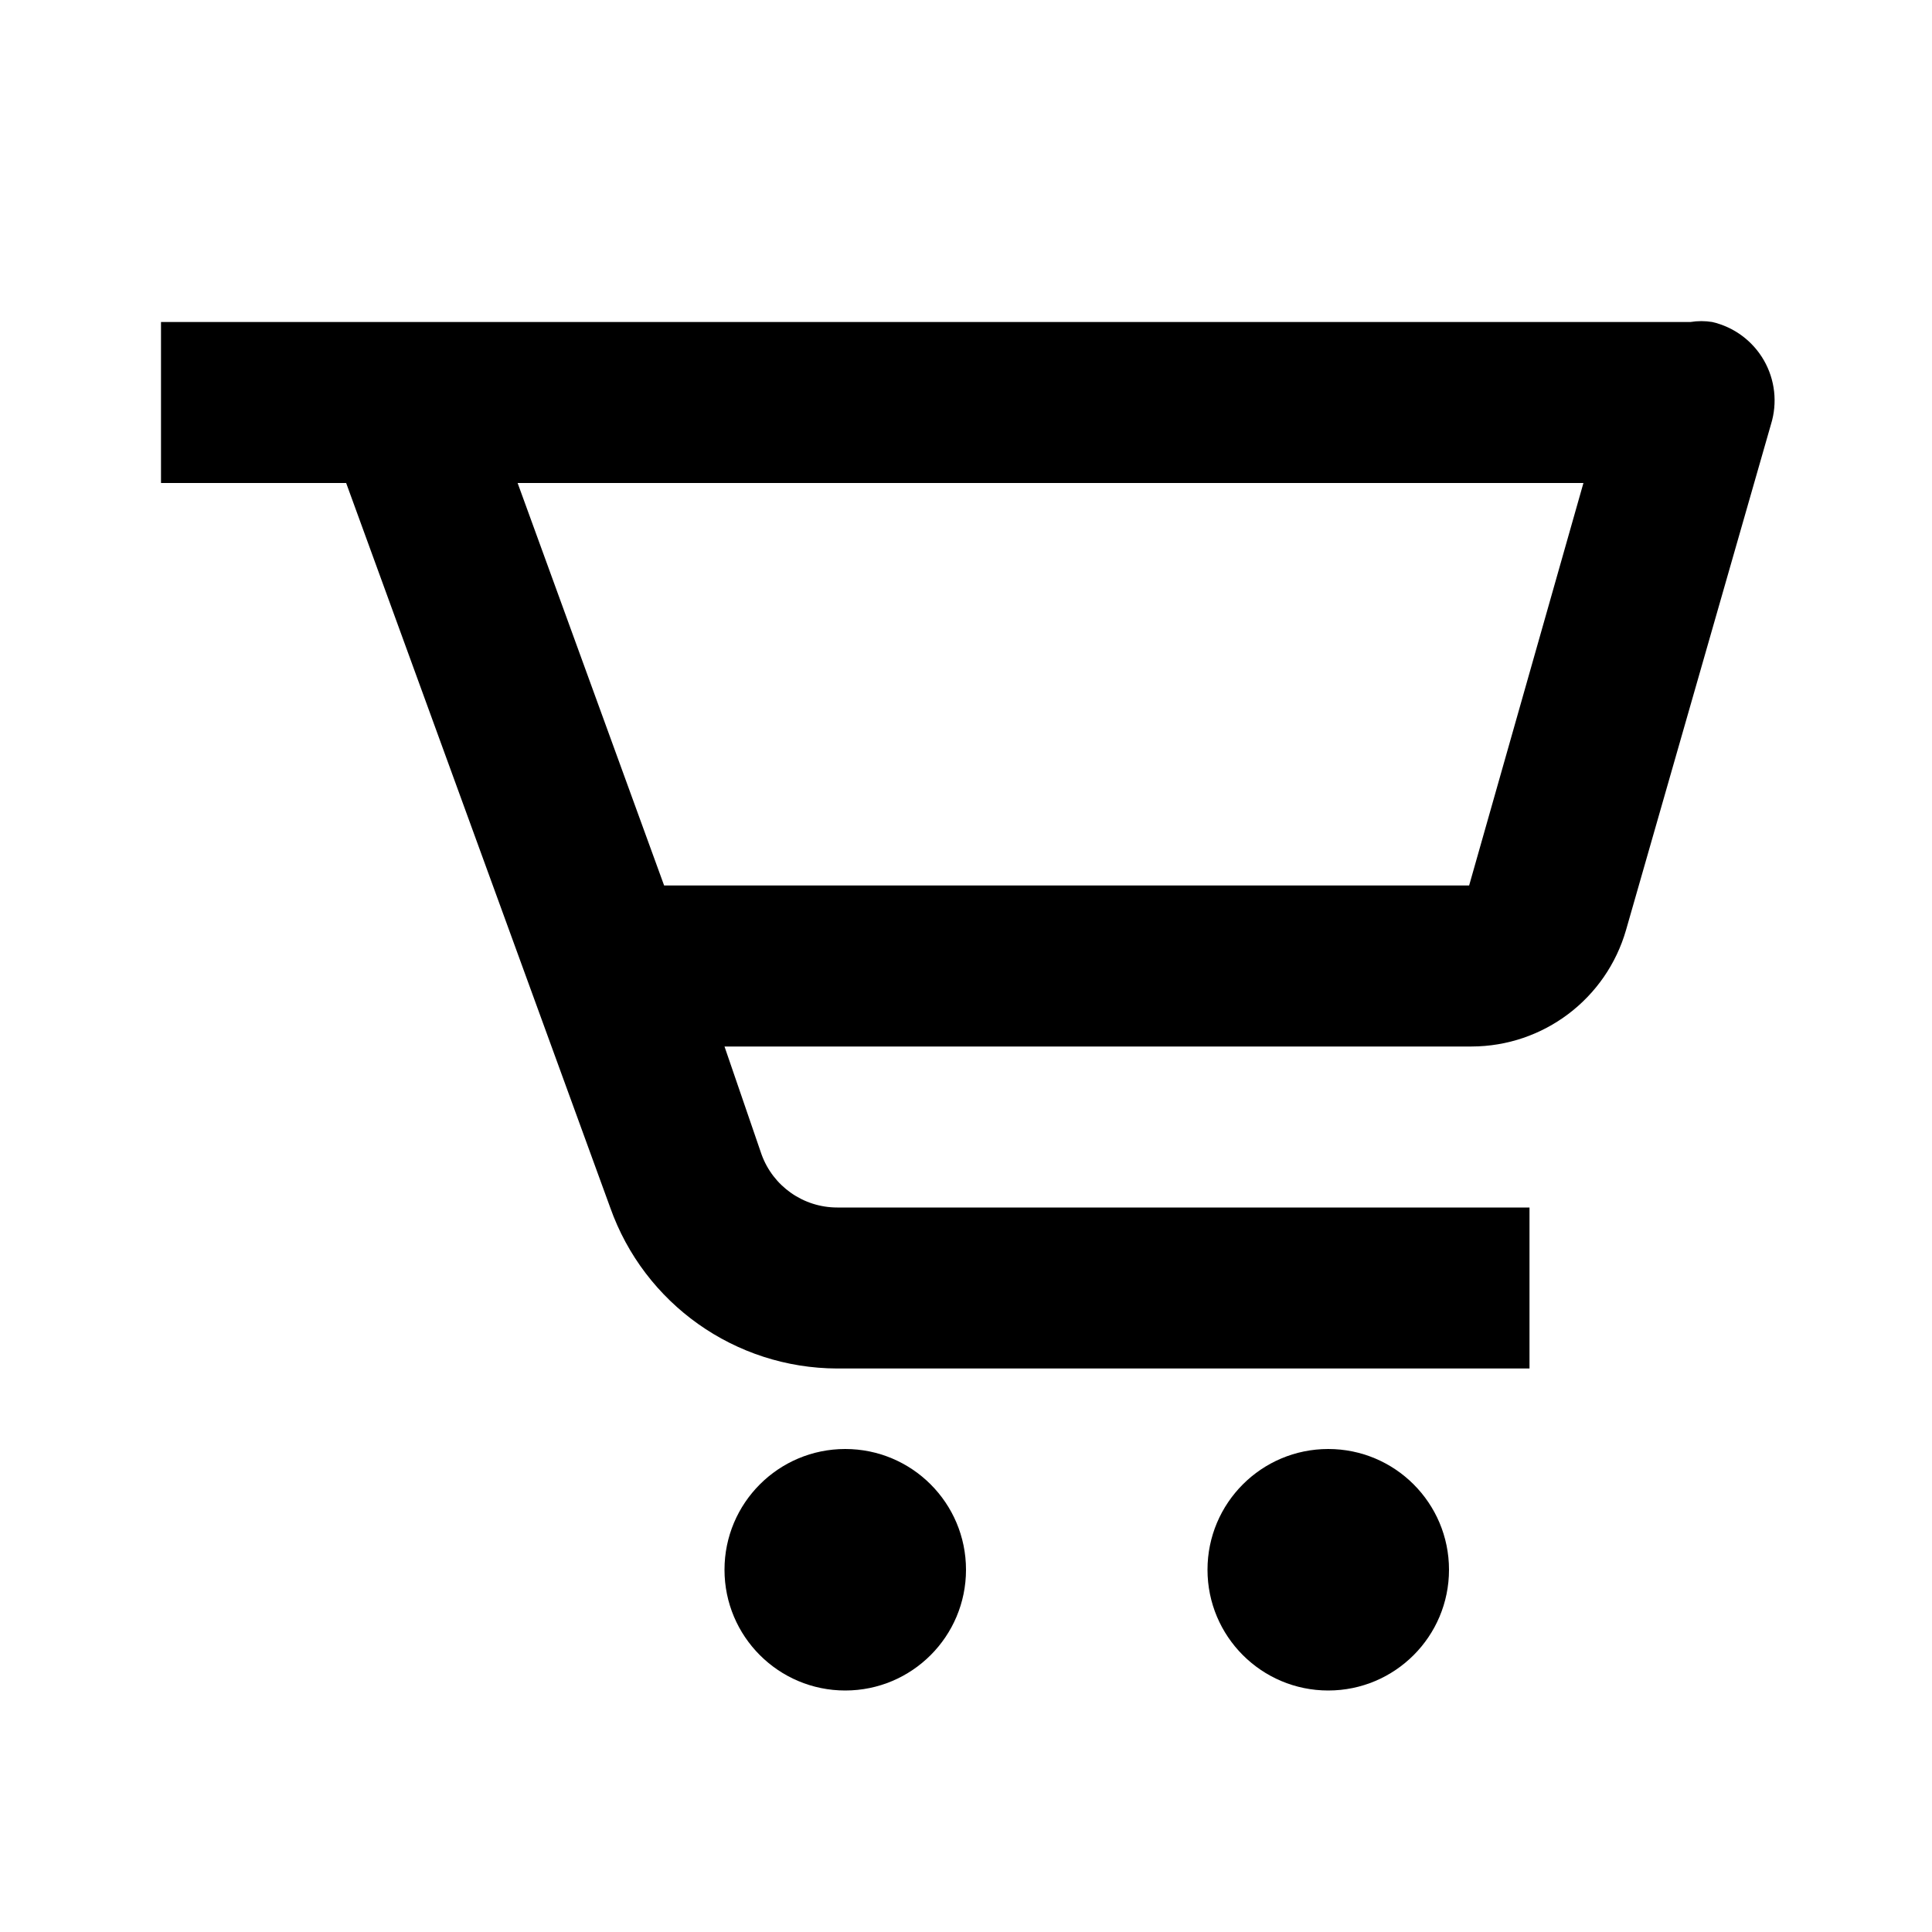
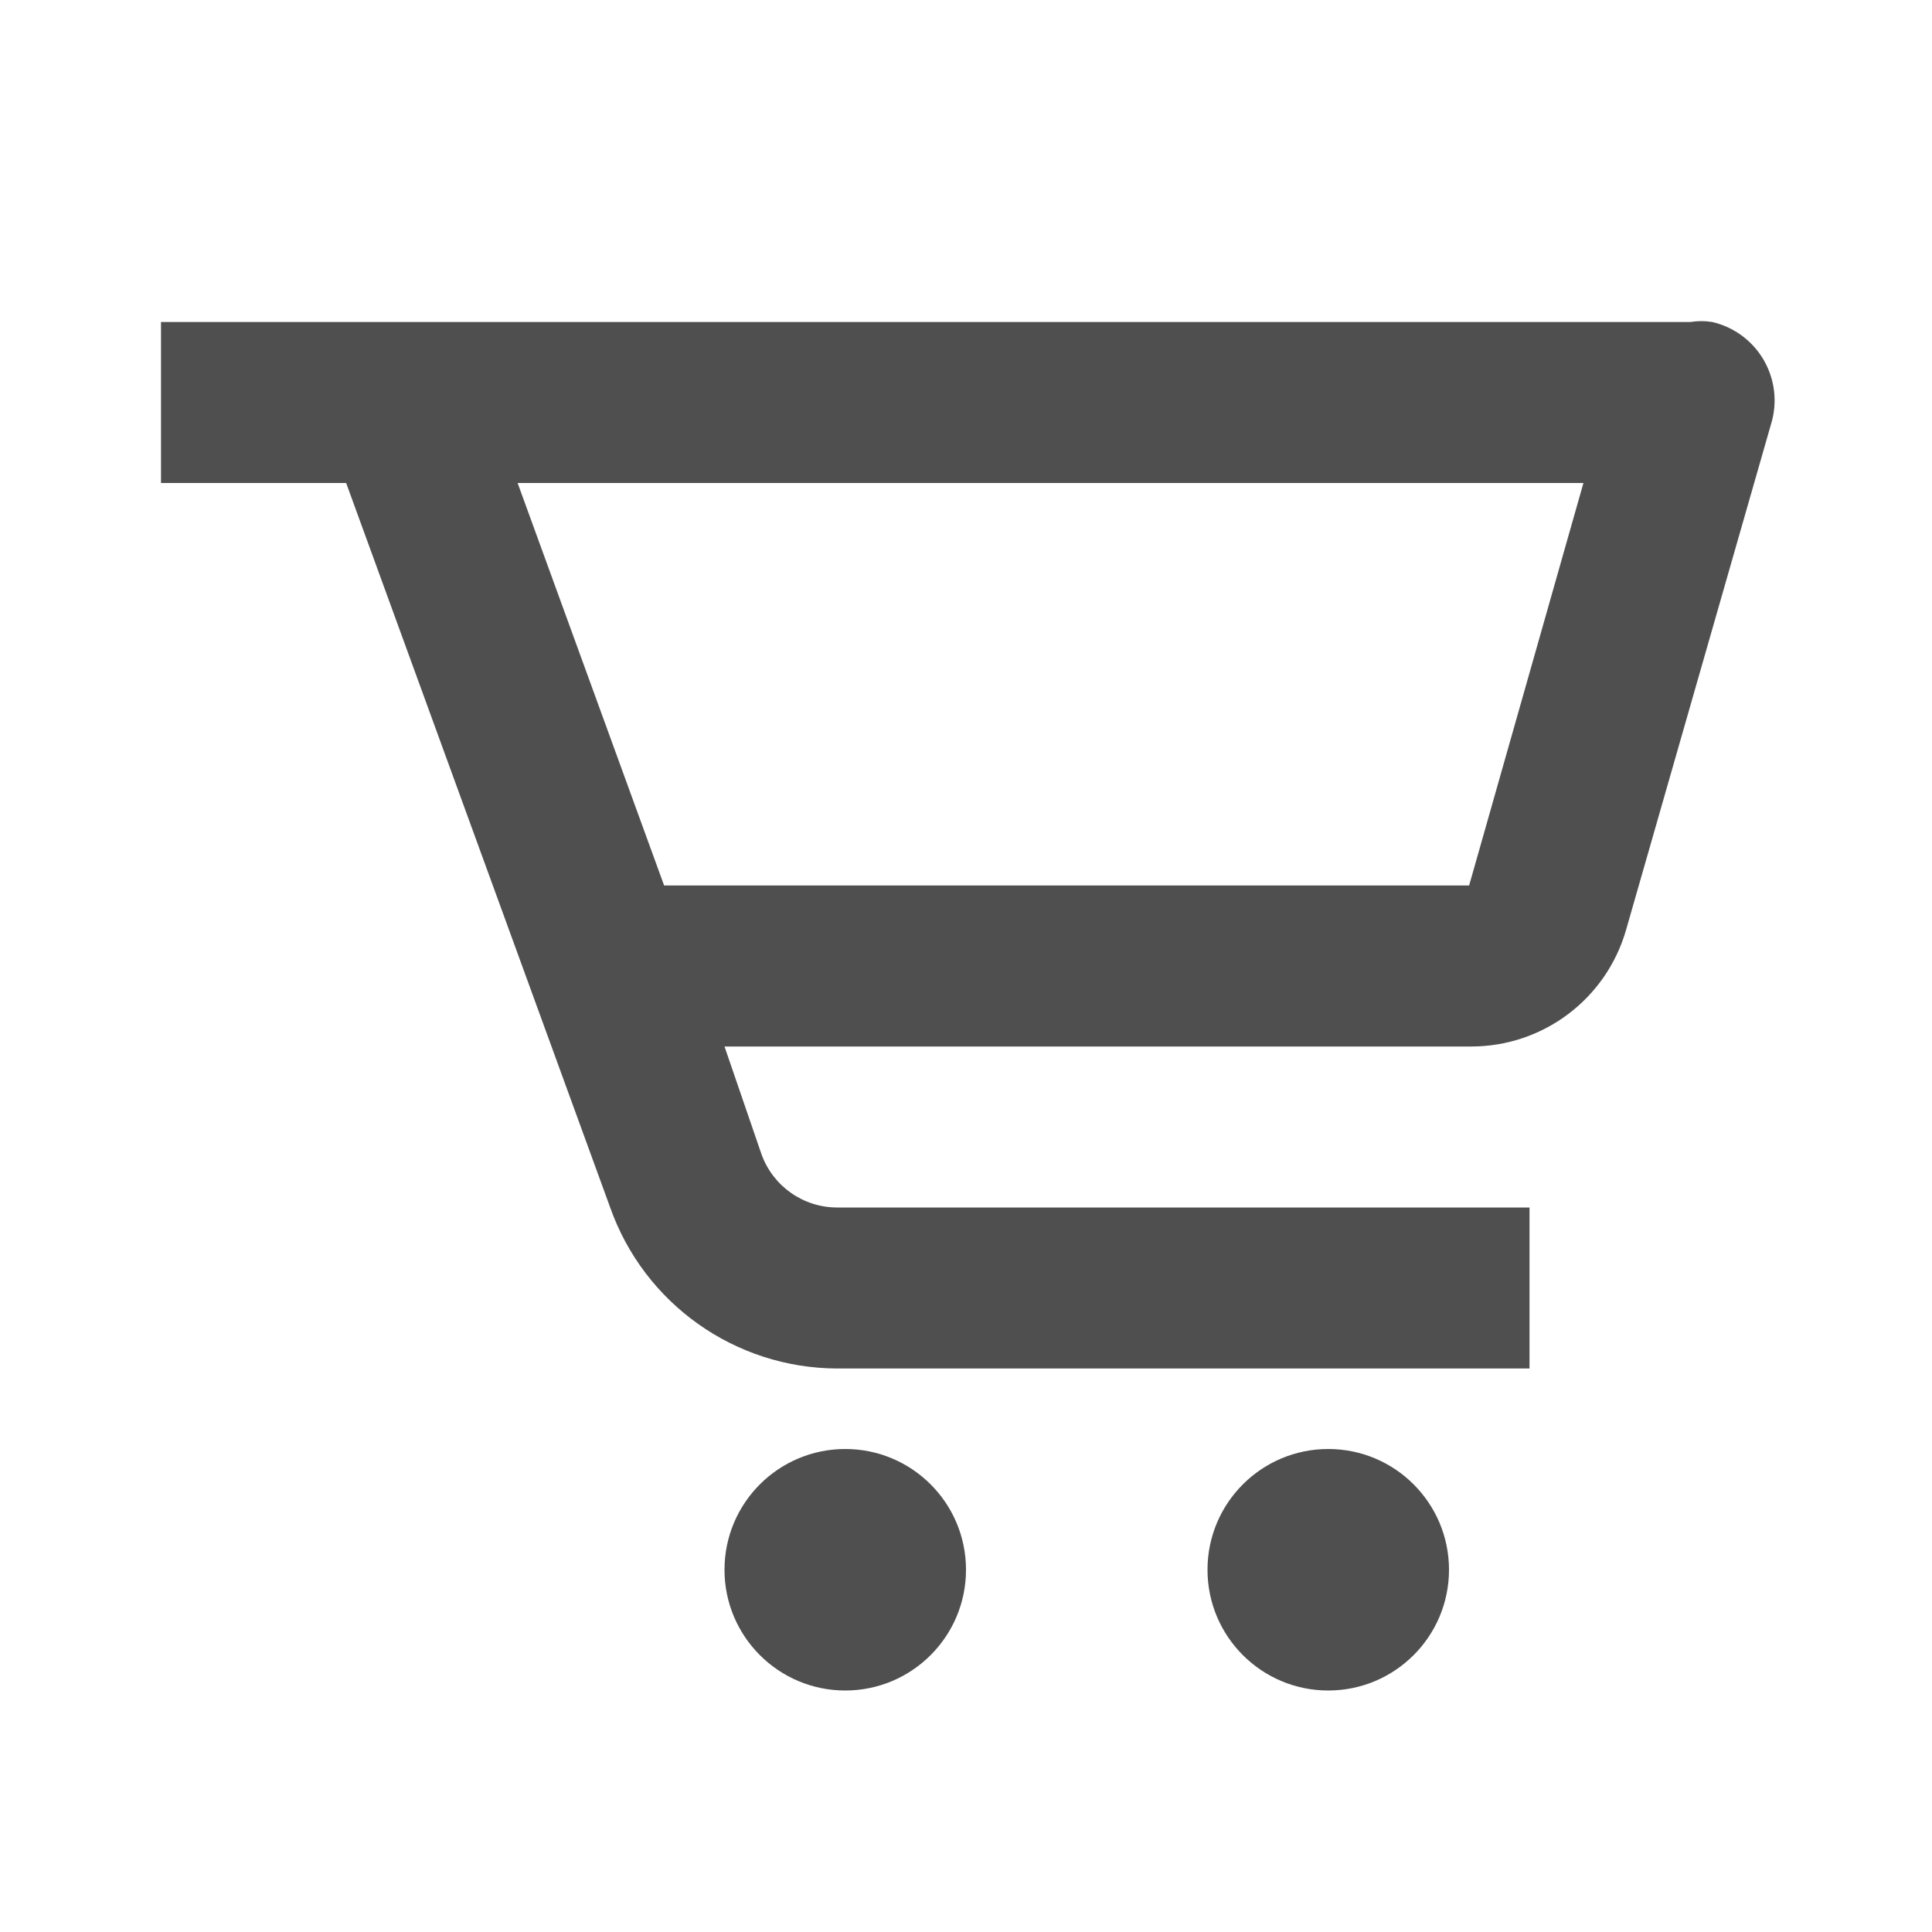
- <svg xmlns="http://www.w3.org/2000/svg" width="24" height="24" viewBox="0 0 24 24">
-   <path d="M21 4H2v2h2.3l3.28 9a3 3 0 0 0 2.82 2H19v-2h-8.6a1 1 0 0 1-.94-.66L9 13h9.28a2 2 0 0 0 1.92-1.45L22 5.27A1 1 0 0 0 21.27 4 .84.84 0 0 0 21 4zm-2.75 7h-10L6.43 6h13.24z" />
-   <circle cx="10.5" cy="19.5" r="1.5" />
-   <circle cx="16.5" cy="19.5" r="1.5" />
+ <svg xmlns="http://www.w3.org/2000/svg" width="24" height="24" viewBox="0 0 24 24" fill="#4F4F4F">
+   <path d="M21 4H2v2h2.3l3.28 9a3 3 0 0 0 2.82 2H19v-2h-8.6a1 1 0 0 1-.94-.66L9 13h9.28a2 2 0 0 0 1.92-1.45L22 5.27A1 1 0 0 0 21.27 4 .84.84 0 0 0 21 4zm-2.75 7h-10L6.43 6h13.24z" fill="#4F4F4F" />
+   <circle cx="10.5" cy="19.5" r="1.5" fill="#4F4F4F" />
+   <circle cx="16.5" cy="19.5" r="1.5" fill="#4F4F4F" />
</svg>
